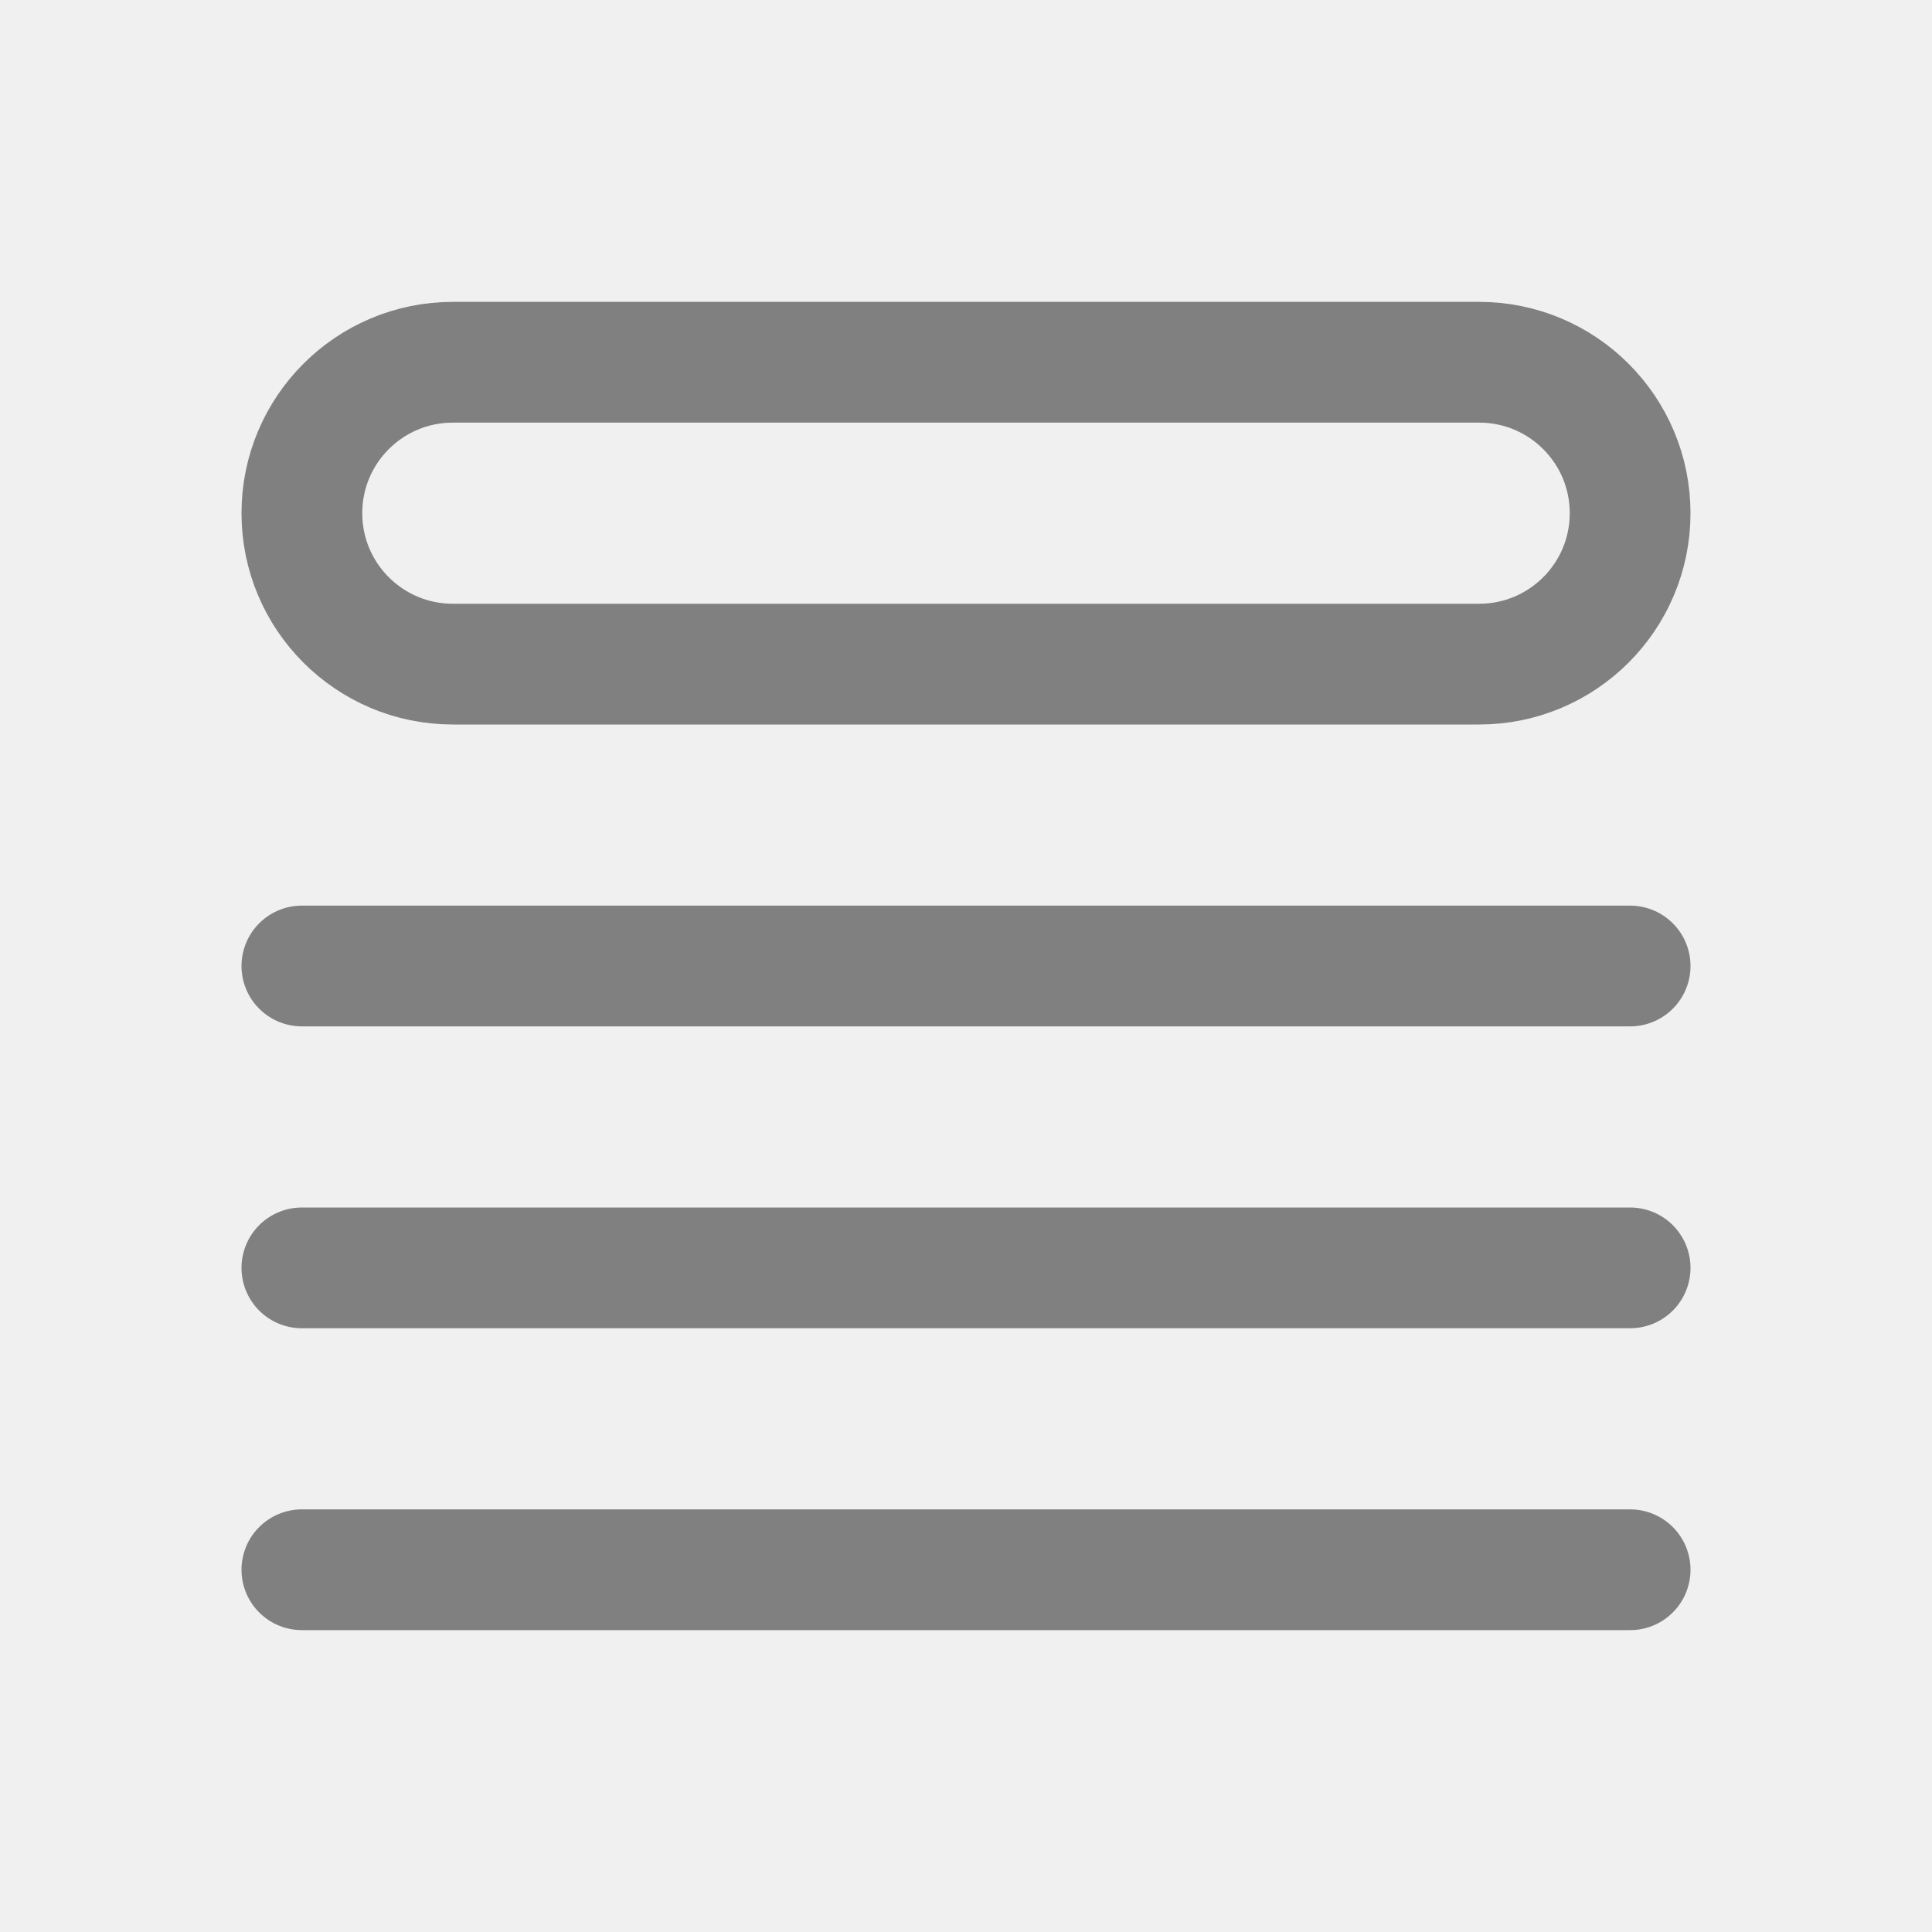
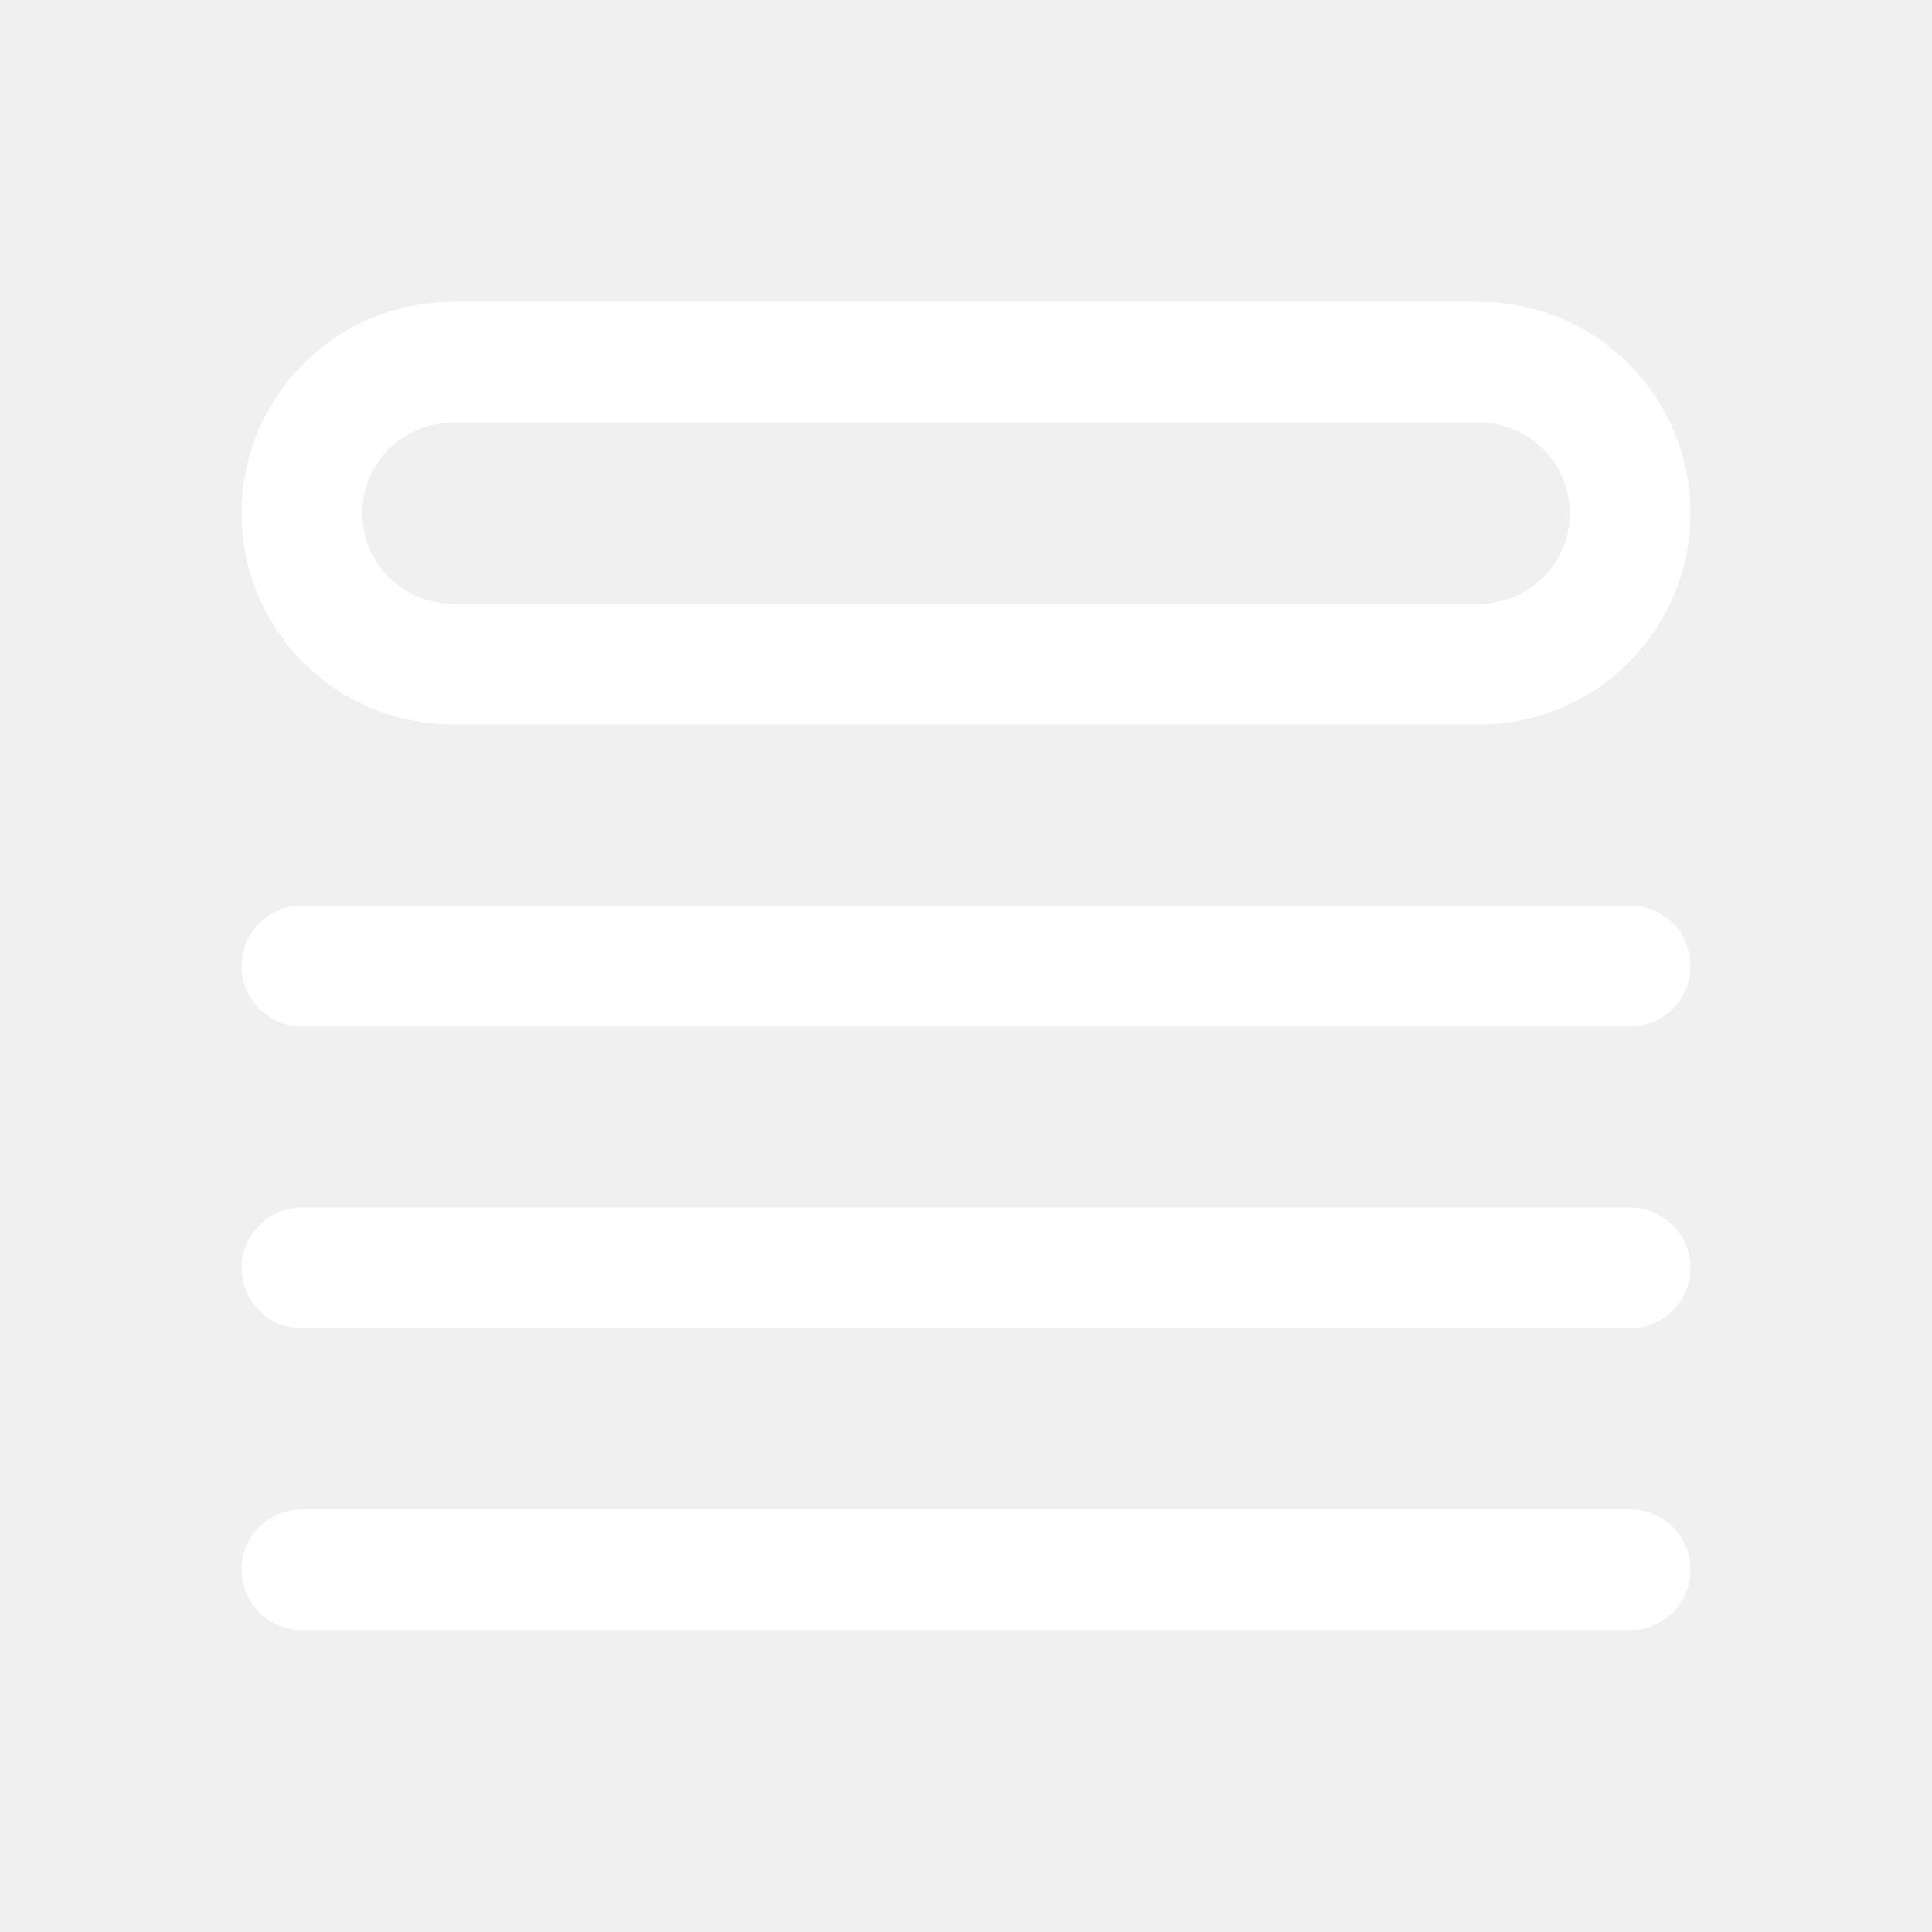
- <svg xmlns="http://www.w3.org/2000/svg" fill="none" viewBox="0 0 24 24" stroke-width="1.5" stroke="#808080" class="w-6 h-6">
+ <svg xmlns="http://www.w3.org/2000/svg" fill="none" viewBox="0 0 24 24" stroke-width="1.5" stroke="white" class="w-6 h-6">
  <path stroke-linecap="round" stroke-linejoin="round" d="M3.75 12h16.5m-16.5 3.75h16.5M3.75 19.5h16.5M5.625 4.5h12.75a1.875 1.875 0 010 3.75H5.625a1.875 1.875 0 010-3.75z" />
</svg>
